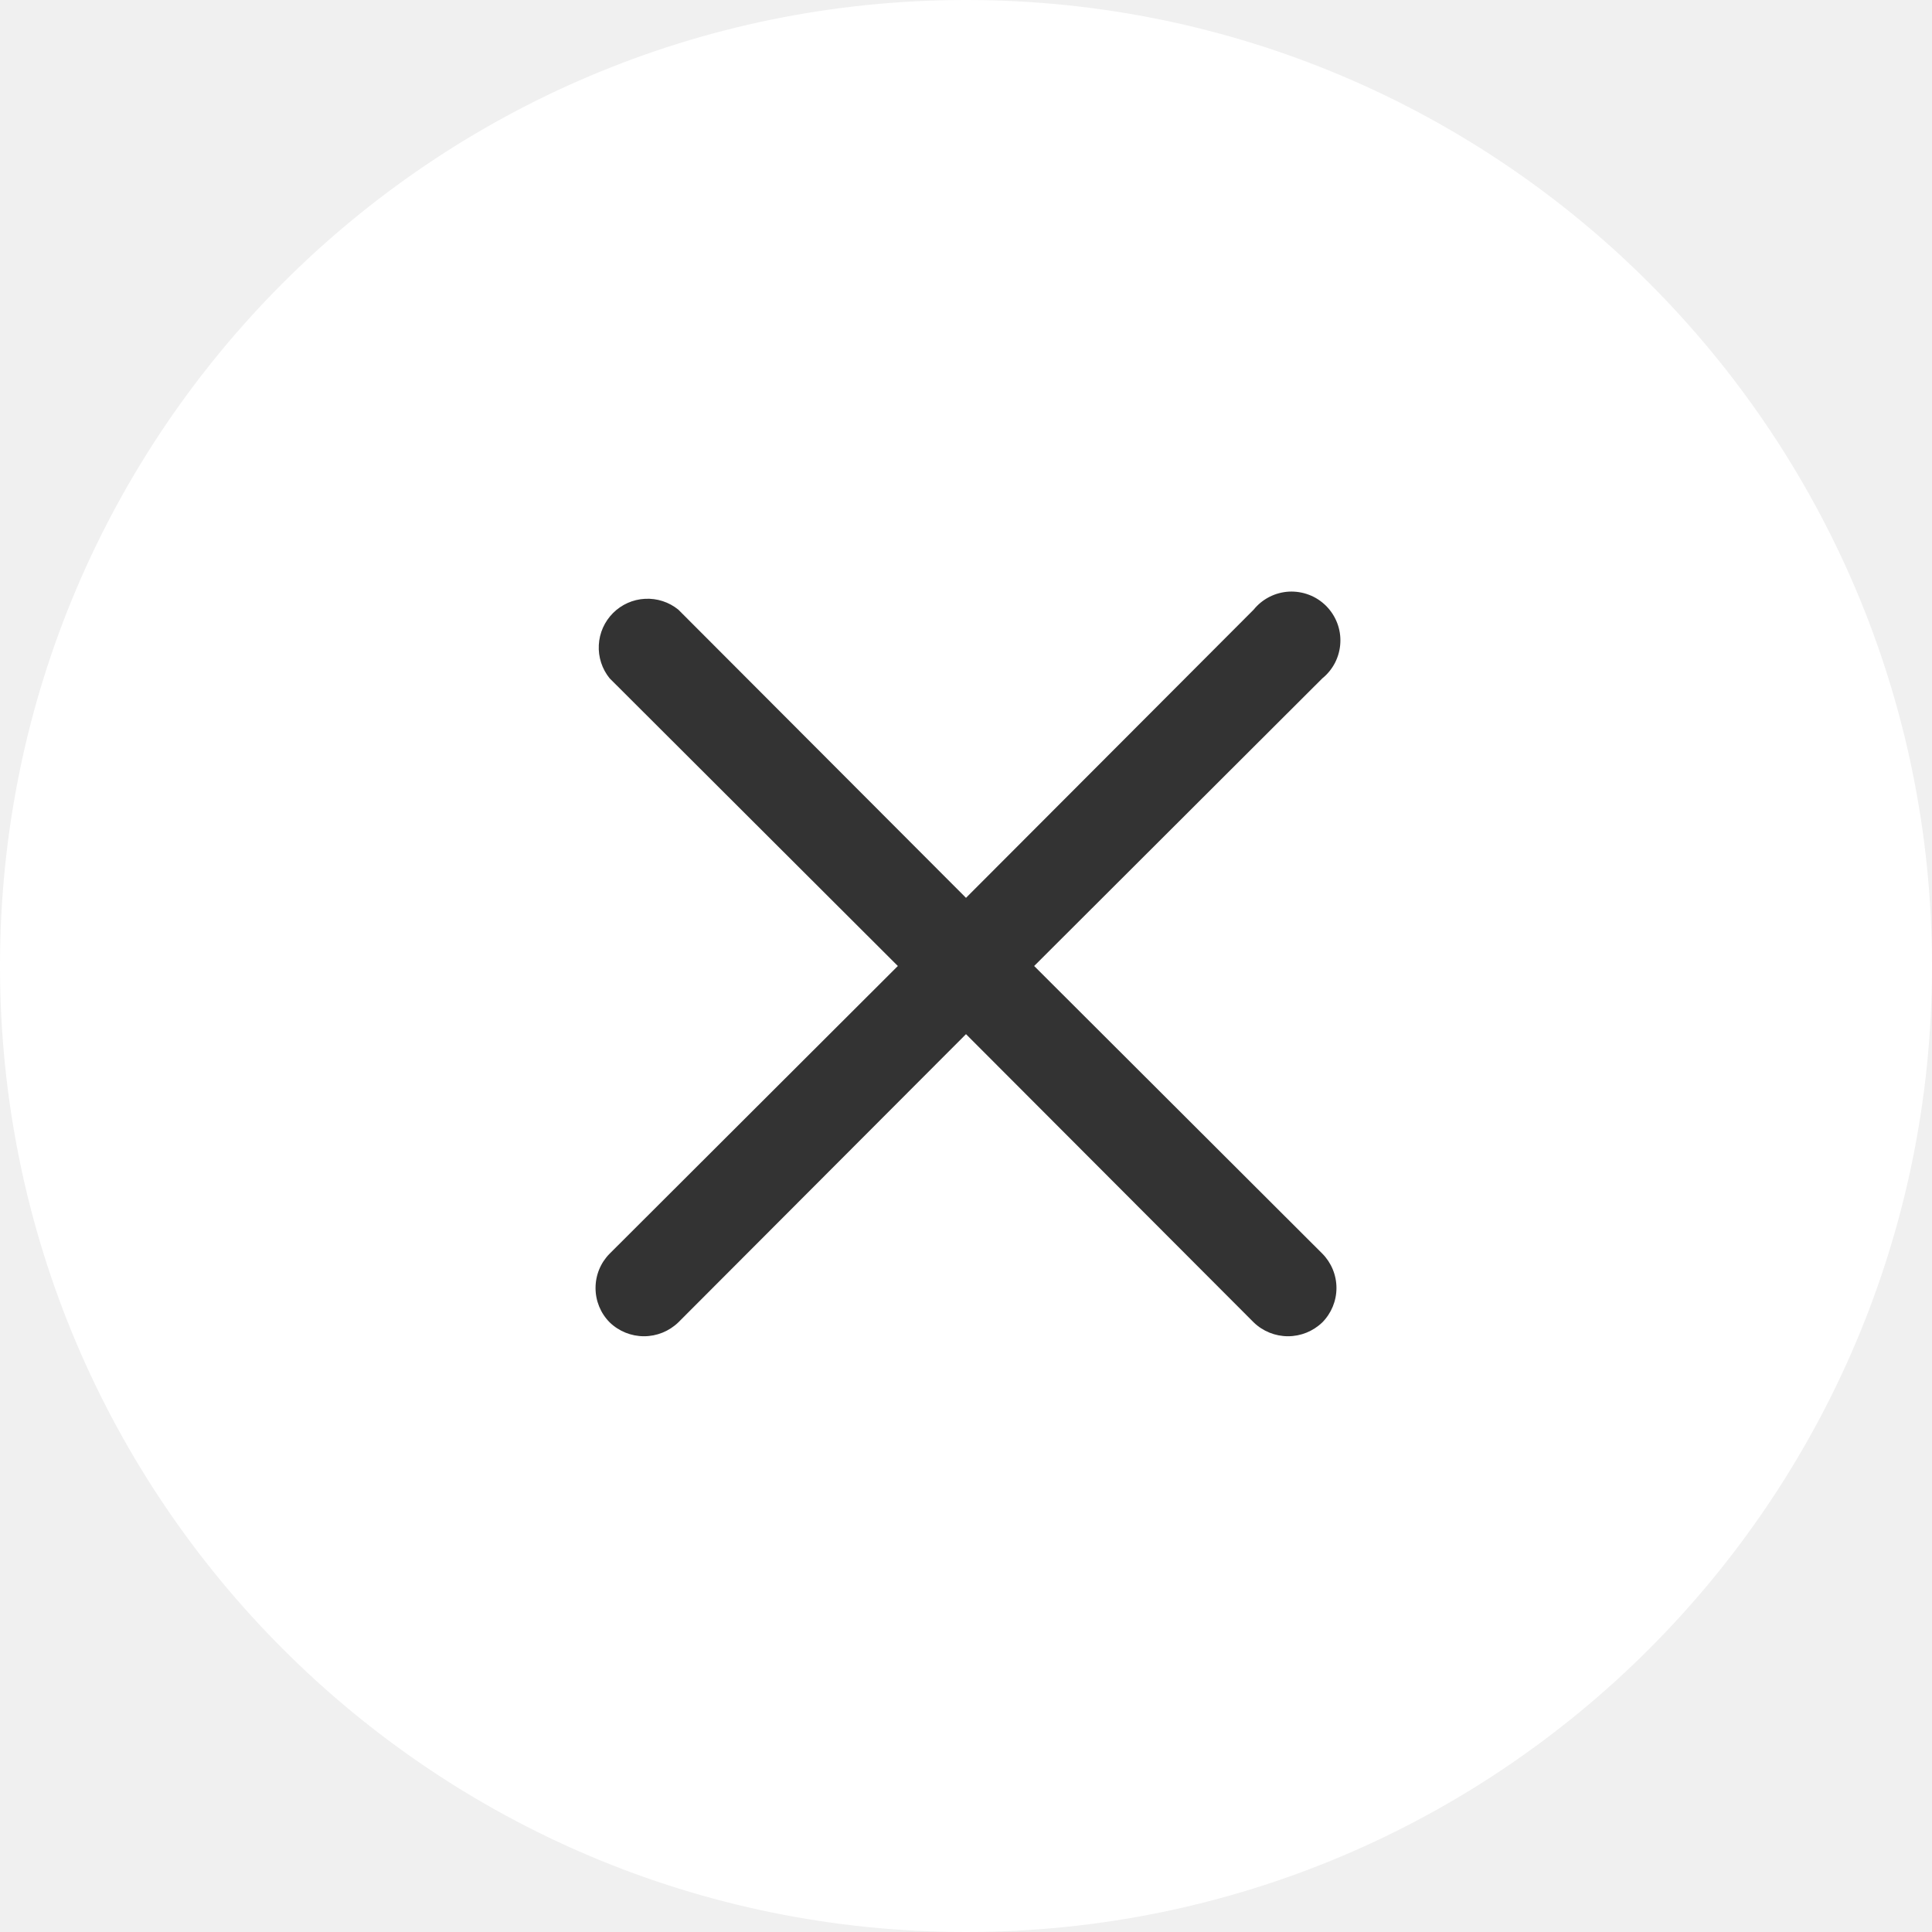
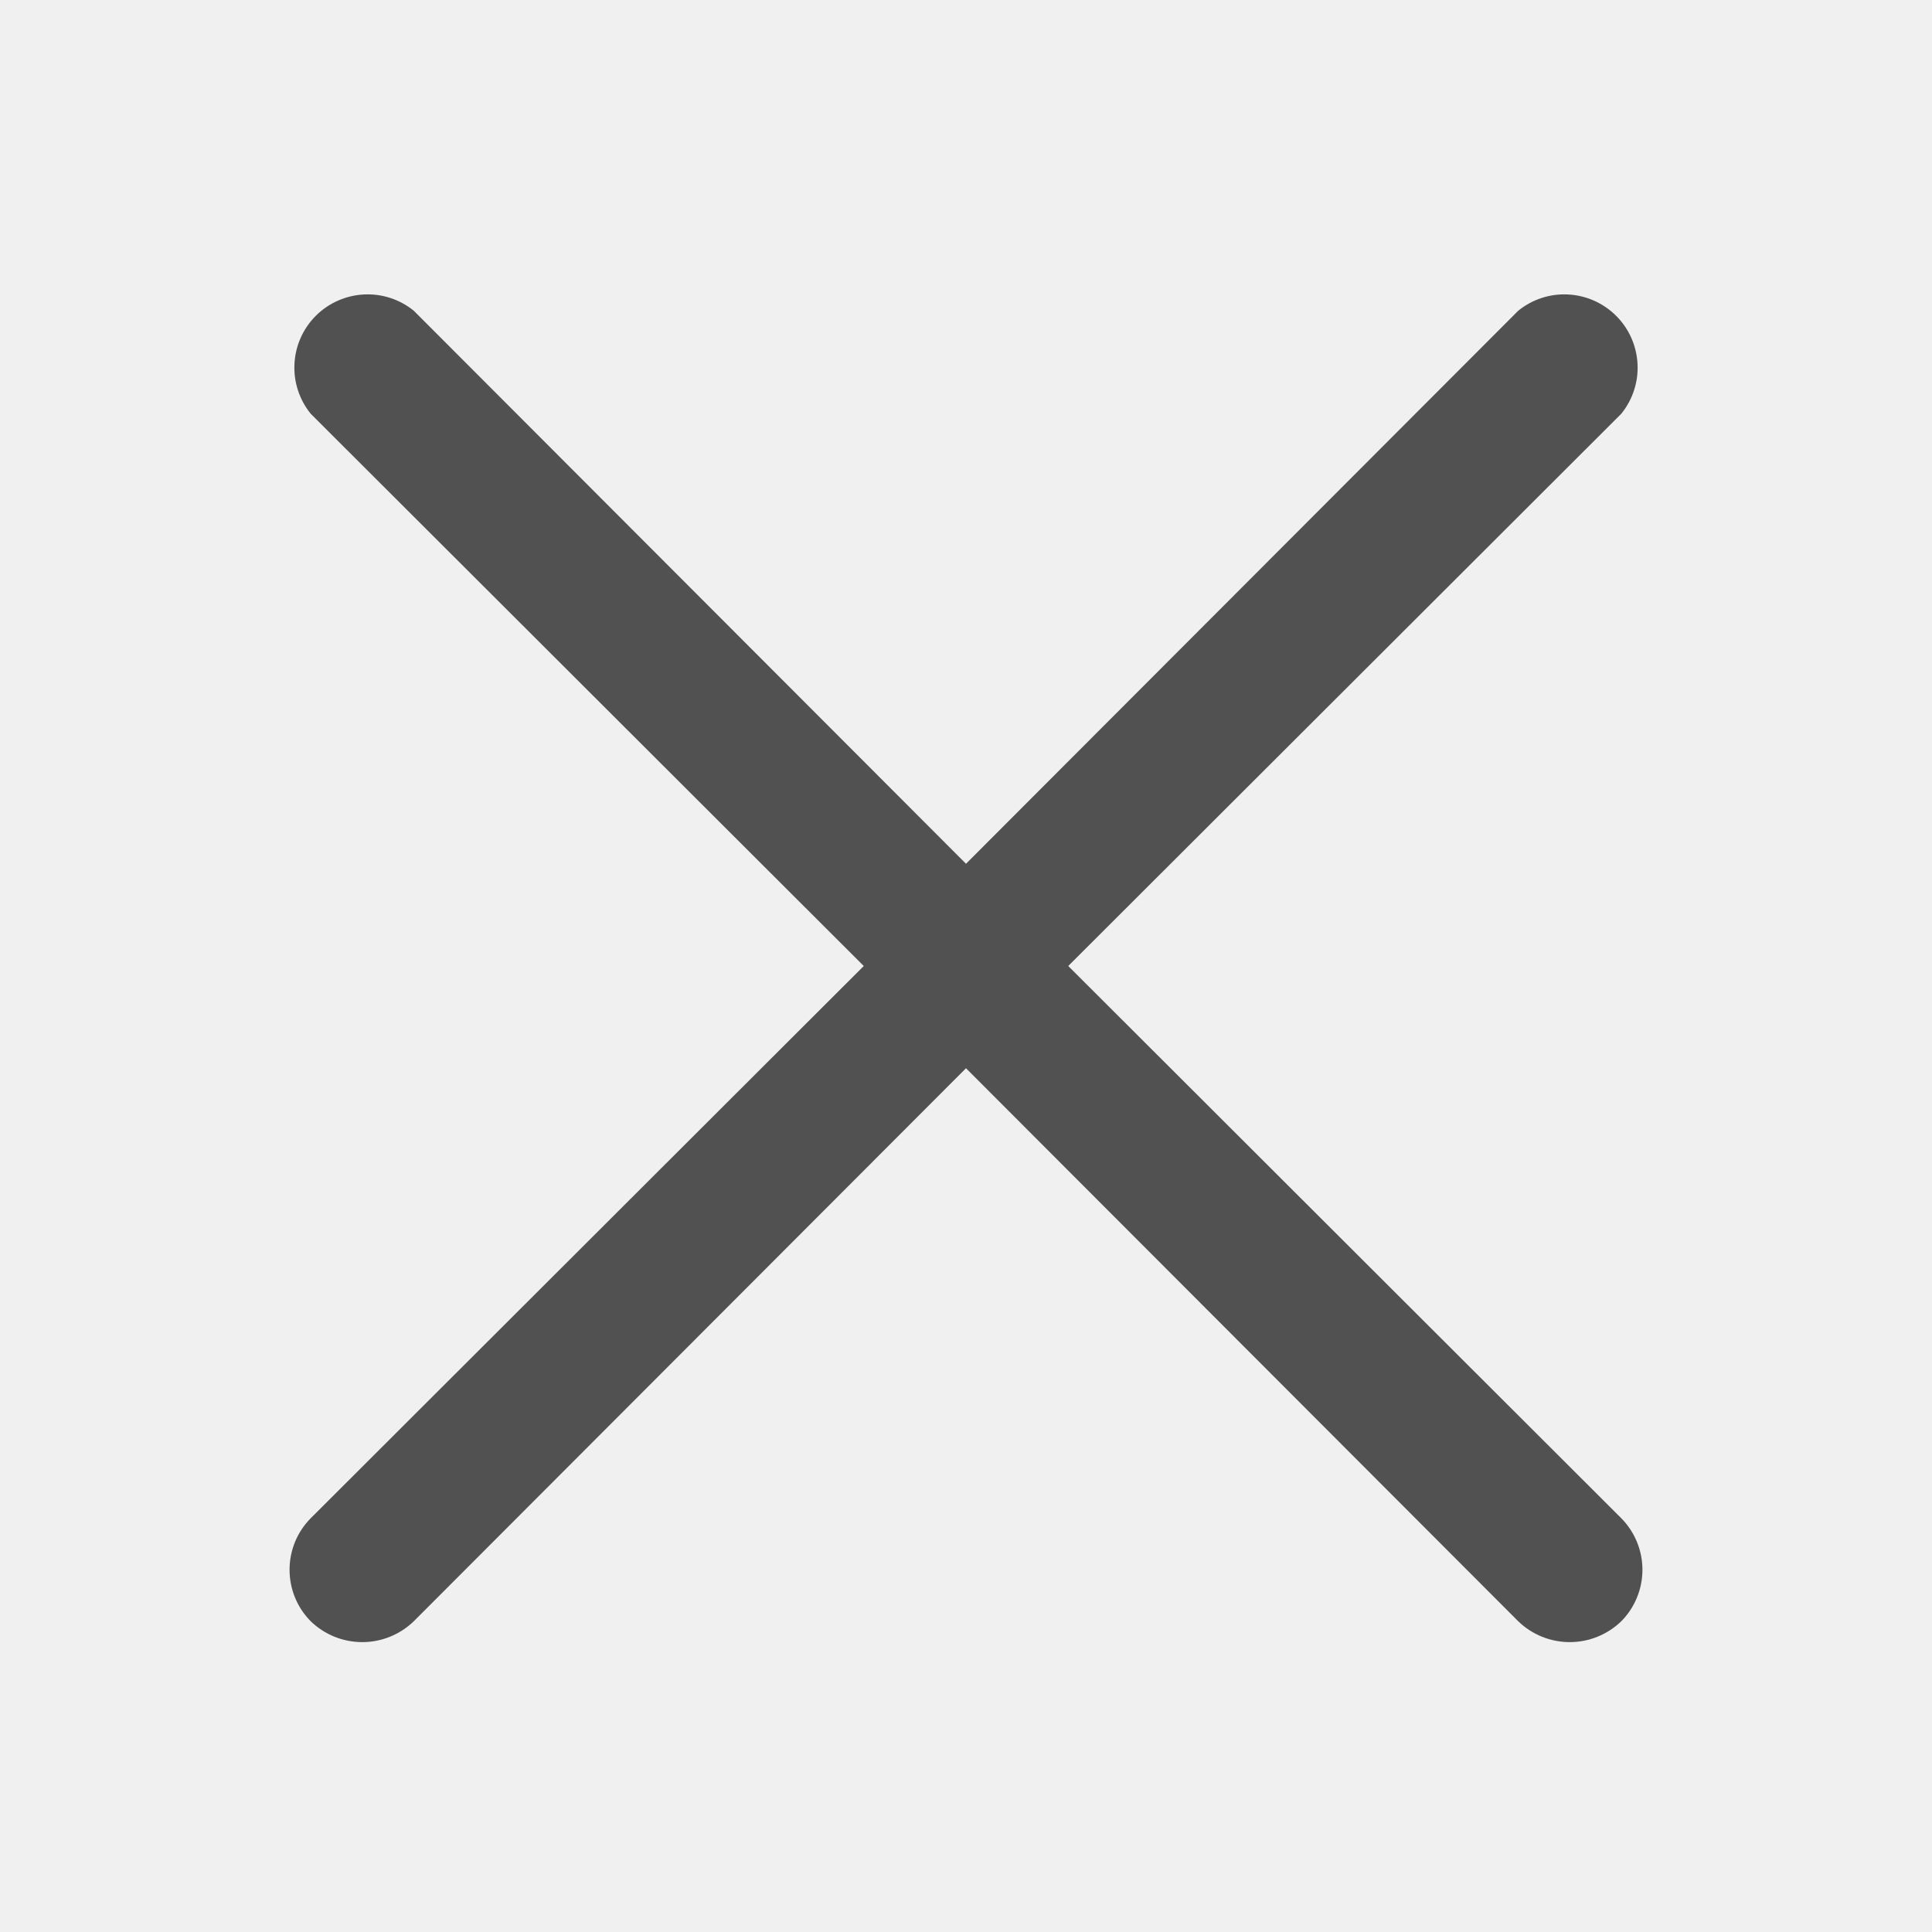
- <svg xmlns="http://www.w3.org/2000/svg" width="36" height="36" viewBox="0 0 36 36" fill="none">
-   <circle cx="18" cy="18" r="18" fill="white" />
-   <path d="M19.27 18L24.64 12.64C24.739 12.56 24.82 12.459 24.878 12.346C24.935 12.232 24.969 12.108 24.975 11.98C24.982 11.853 24.962 11.726 24.916 11.607C24.87 11.488 24.8 11.38 24.71 11.29C24.62 11.2 24.512 11.129 24.393 11.084C24.274 11.038 24.146 11.018 24.019 11.024C23.892 11.031 23.767 11.064 23.654 11.122C23.54 11.18 23.44 11.261 23.36 11.36L18 16.73L12.64 11.36C12.465 11.218 12.244 11.146 12.019 11.158C11.794 11.169 11.582 11.264 11.423 11.423C11.264 11.582 11.169 11.795 11.158 12.019C11.146 12.244 11.218 12.465 11.36 12.64L16.73 18L11.36 23.36C11.191 23.53 11.097 23.76 11.097 24C11.097 24.24 11.191 24.47 11.36 24.64C11.531 24.806 11.761 24.899 12 24.899C12.239 24.899 12.468 24.806 12.64 24.64L18 19.27L23.36 24.64C23.531 24.806 23.761 24.899 24 24.899C24.239 24.899 24.468 24.806 24.64 24.64C24.808 24.47 24.903 24.24 24.903 24C24.903 23.76 24.808 23.53 24.64 23.36L19.27 18Z" fill="#333333" />
+ <svg xmlns="http://www.w3.org/2000/svg" width="24" height="24" viewBox="0 0 24 24" fill="none">
+   <path d="M13.27 12L20.14 5.14C20.282 4.965 20.354 4.744 20.342 4.52C20.33 4.295 20.236 4.082 20.076 3.923C19.917 3.764 19.705 3.67 19.48 3.658C19.256 3.646 19.035 3.718 18.86 3.86L12 10.73L5.14 3.86C4.965 3.718 4.744 3.646 4.519 3.658C4.295 3.67 4.082 3.764 3.923 3.923C3.764 4.082 3.669 4.295 3.658 4.52C3.646 4.744 3.718 4.965 3.86 5.14L10.73 12L3.86 18.86C3.691 19.03 3.597 19.26 3.597 19.5C3.597 19.74 3.691 19.97 3.86 20.14C4.031 20.306 4.261 20.399 4.5 20.399C4.739 20.399 4.968 20.306 5.14 20.14L12 13.27L18.86 20.14C19.031 20.306 19.261 20.399 19.5 20.399C19.739 20.399 19.968 20.306 20.14 20.14C20.308 19.97 20.403 19.74 20.403 19.5C20.403 19.26 20.308 19.03 20.14 18.86L13.27 12Z" fill="#515151" />
</svg>
